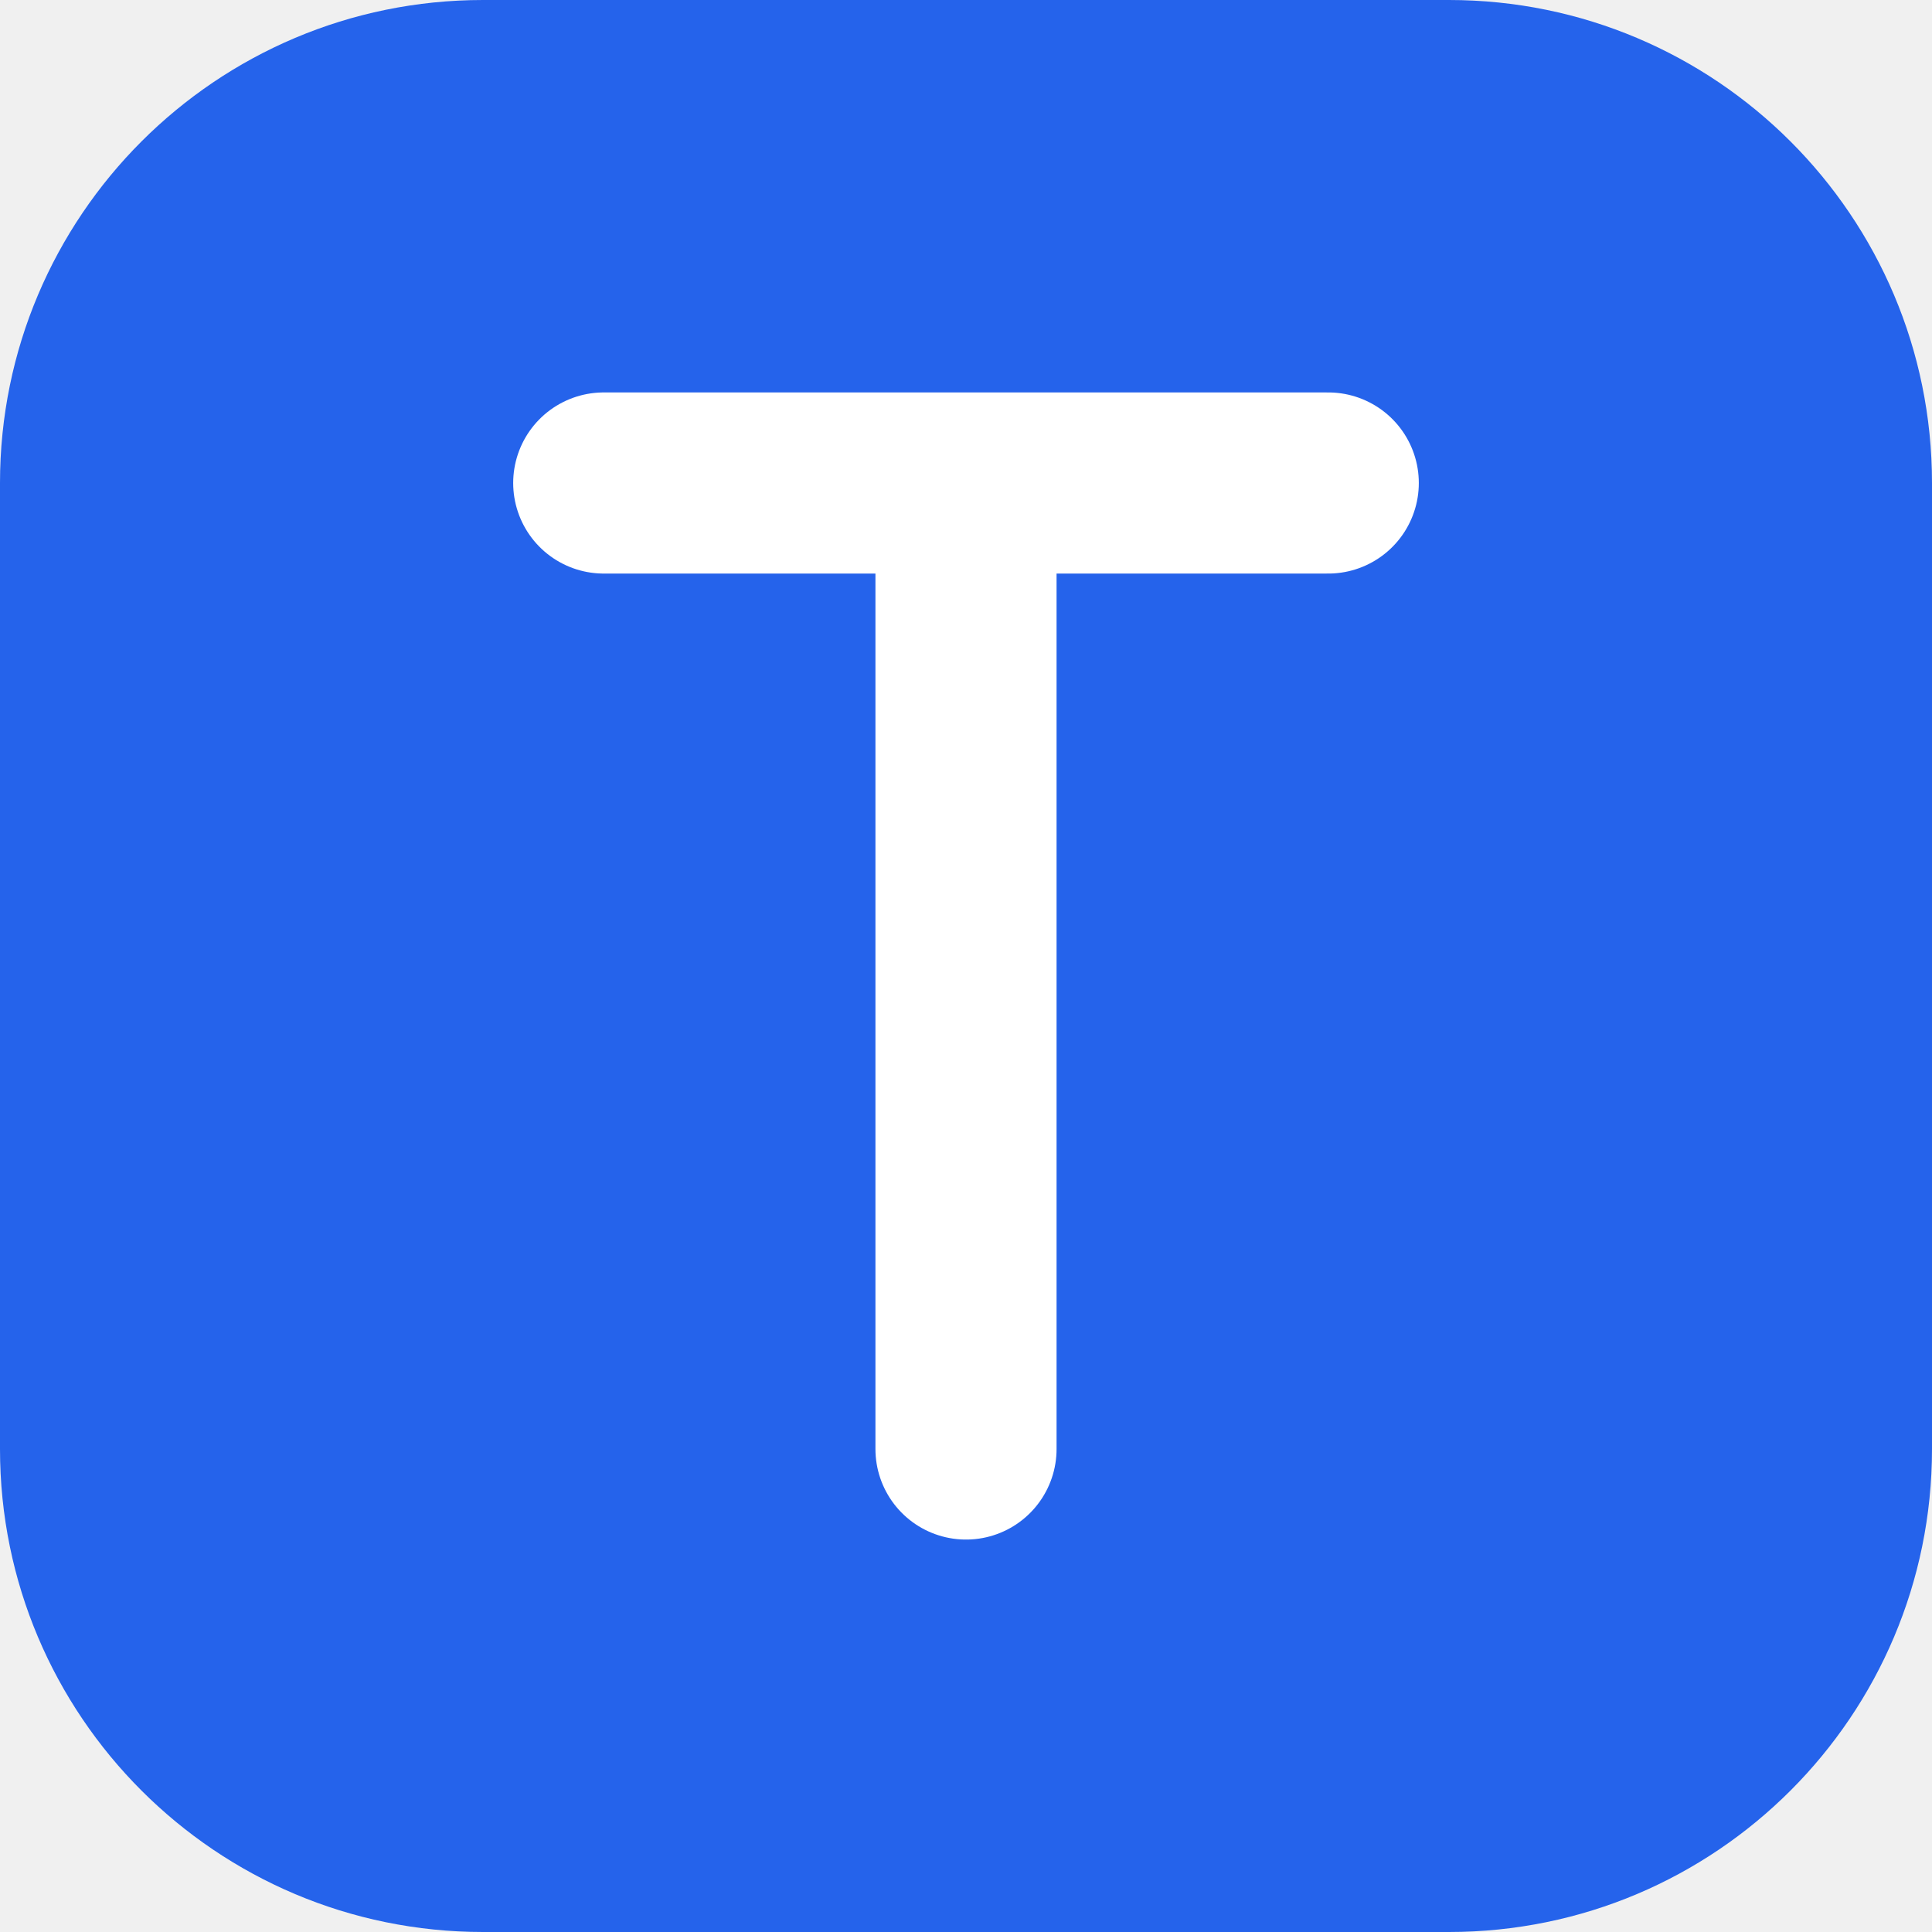
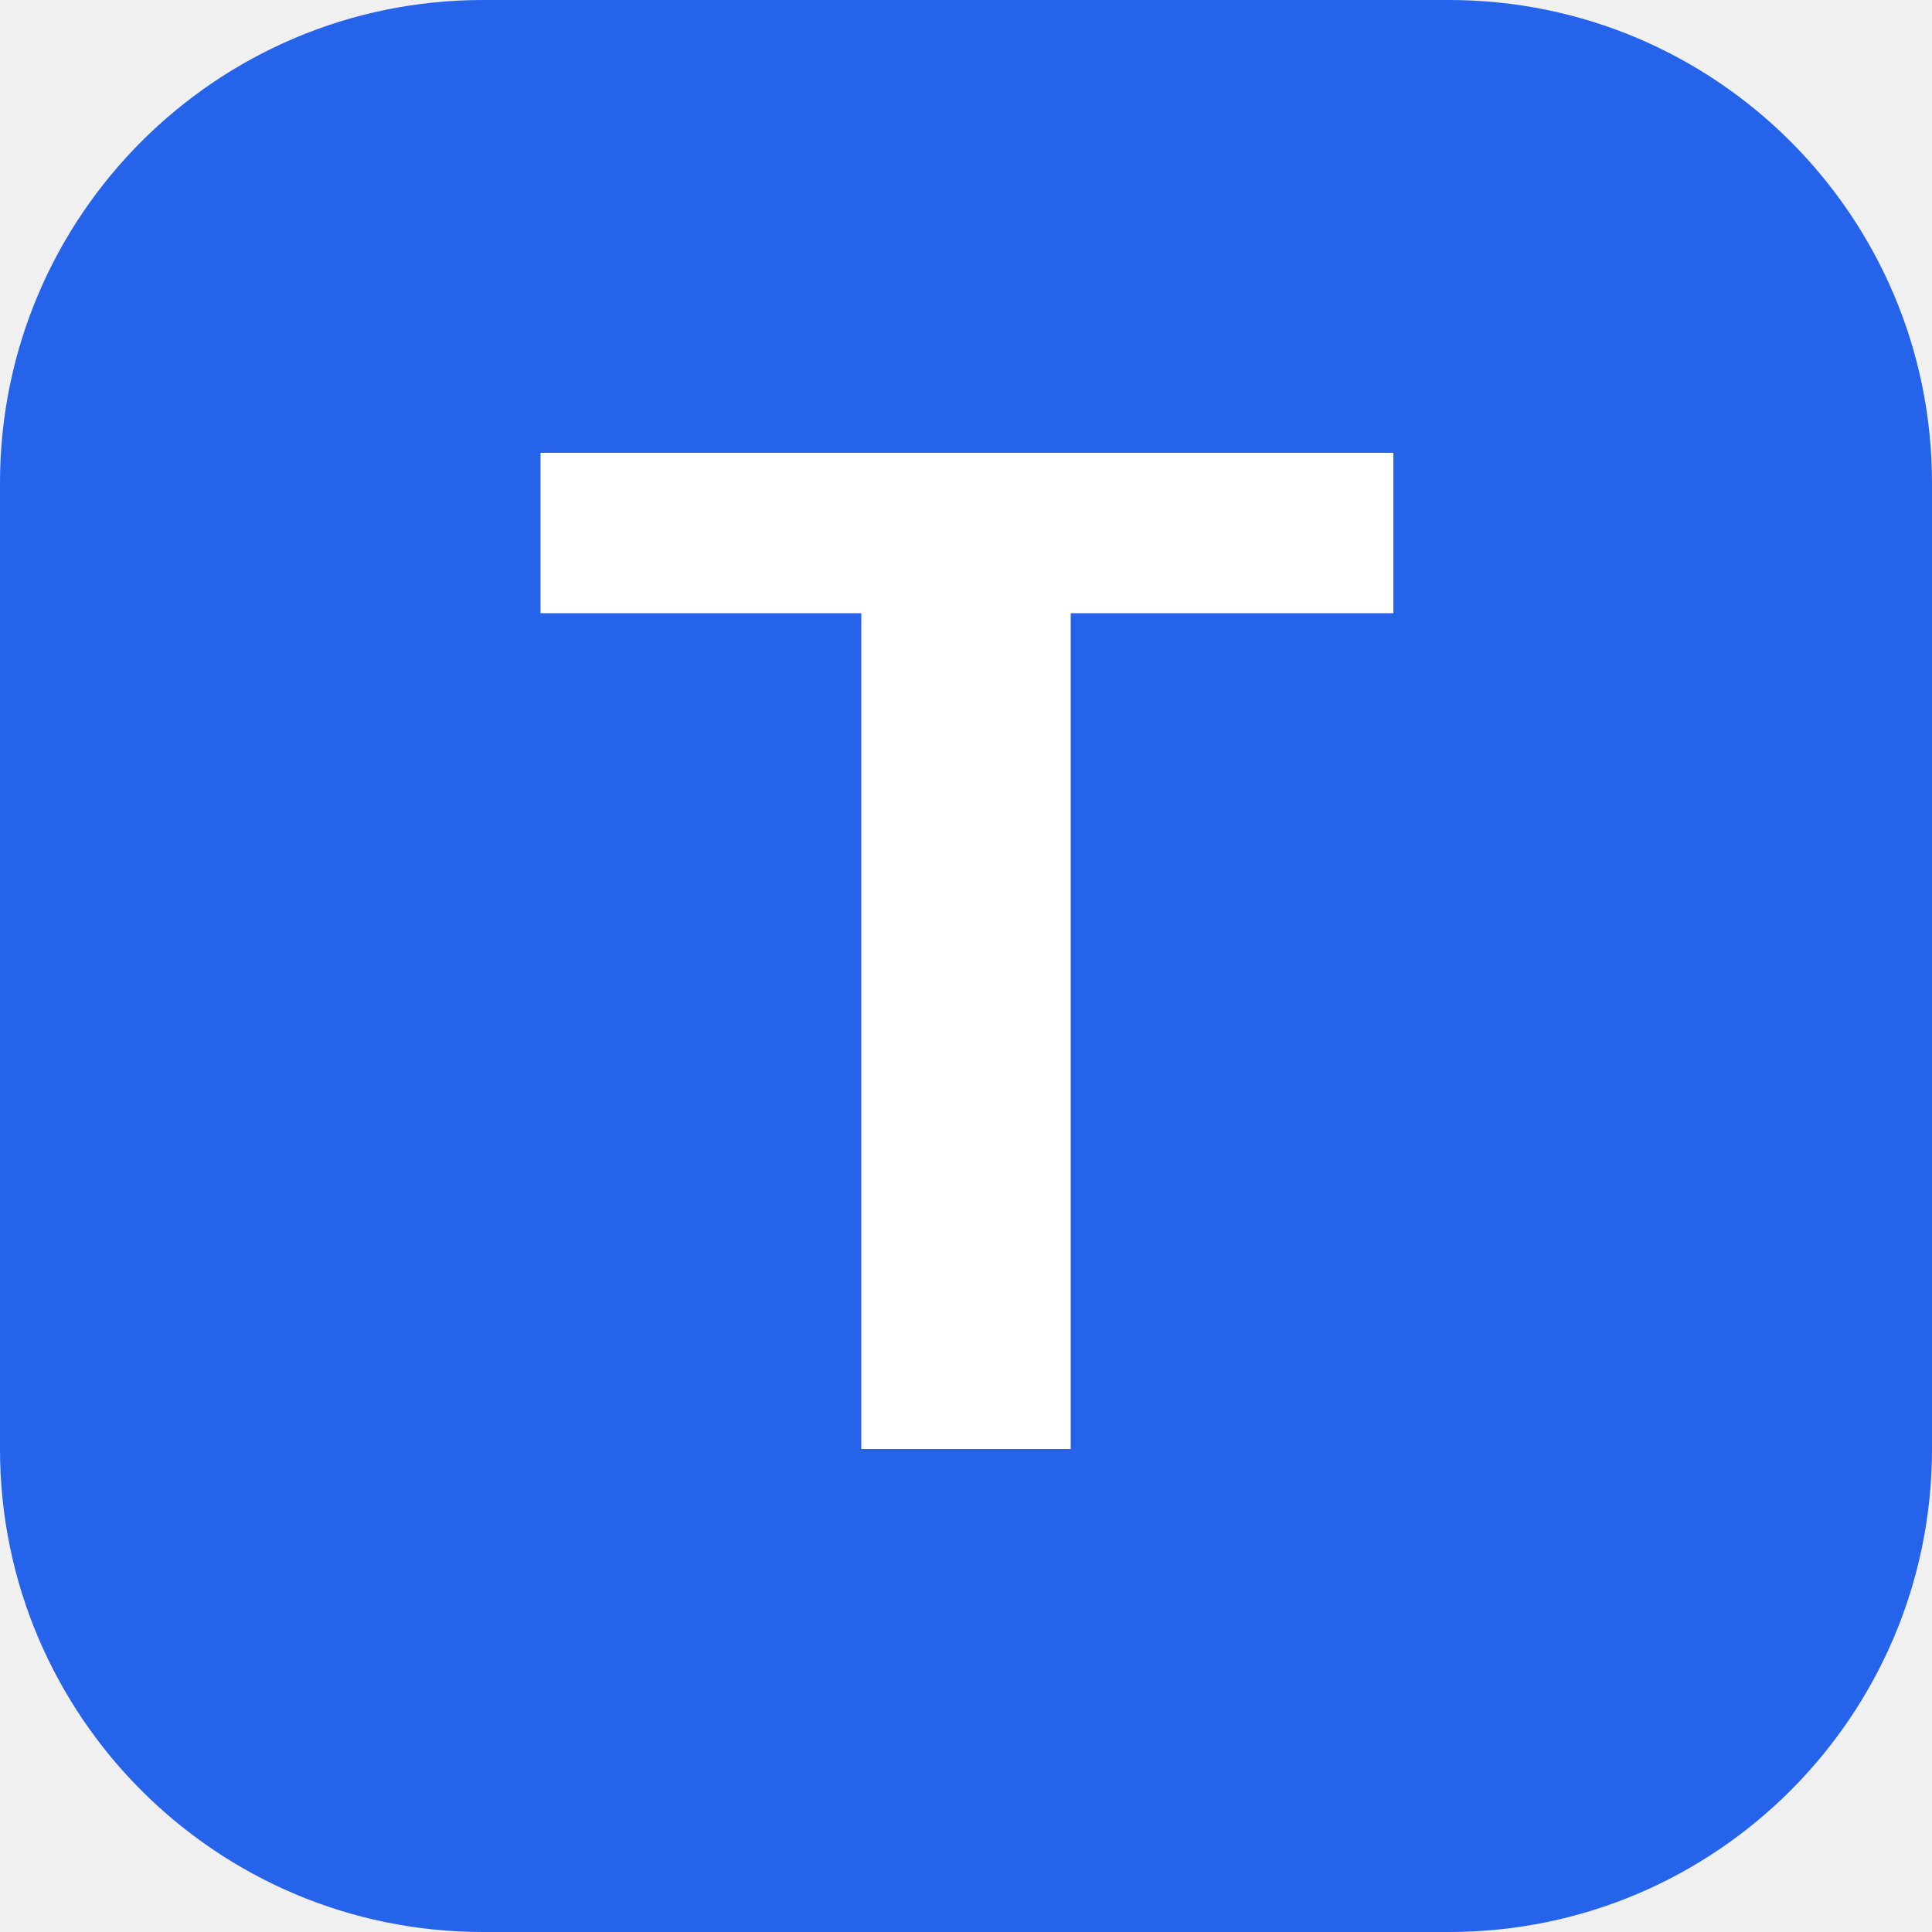
- <svg xmlns="http://www.w3.org/2000/svg" version="1.1" width="512" height="512">
-   <svg width="512" height="512" viewBox="0 0 512 512" fill="none">
-     <rect width="512" height="512" rx="128" fill="#2563eb" />
-     <path d="M160 128H352M256 128V384" stroke="white" stroke-width="48" stroke-linecap="round" stroke-linejoin="round" />
-   </svg>
-   <style>@media (prefers-color-scheme: light) { :root { filter: none; } }
- @media (prefers-color-scheme: dark) { :root { filter: none; } }
- </style>
+ <svg xmlns="http://www.w3.org/2000/svg" width="16" height="16" viewBox="0 0 16 16">
+   <rect width="16" height="16" rx="4" fill="#2563eb" />
+   <text x="8" y="12" font-family="Arial" font-size="12" font-weight="bold" fill="white" text-anchor="middle">T</text>
</svg>
